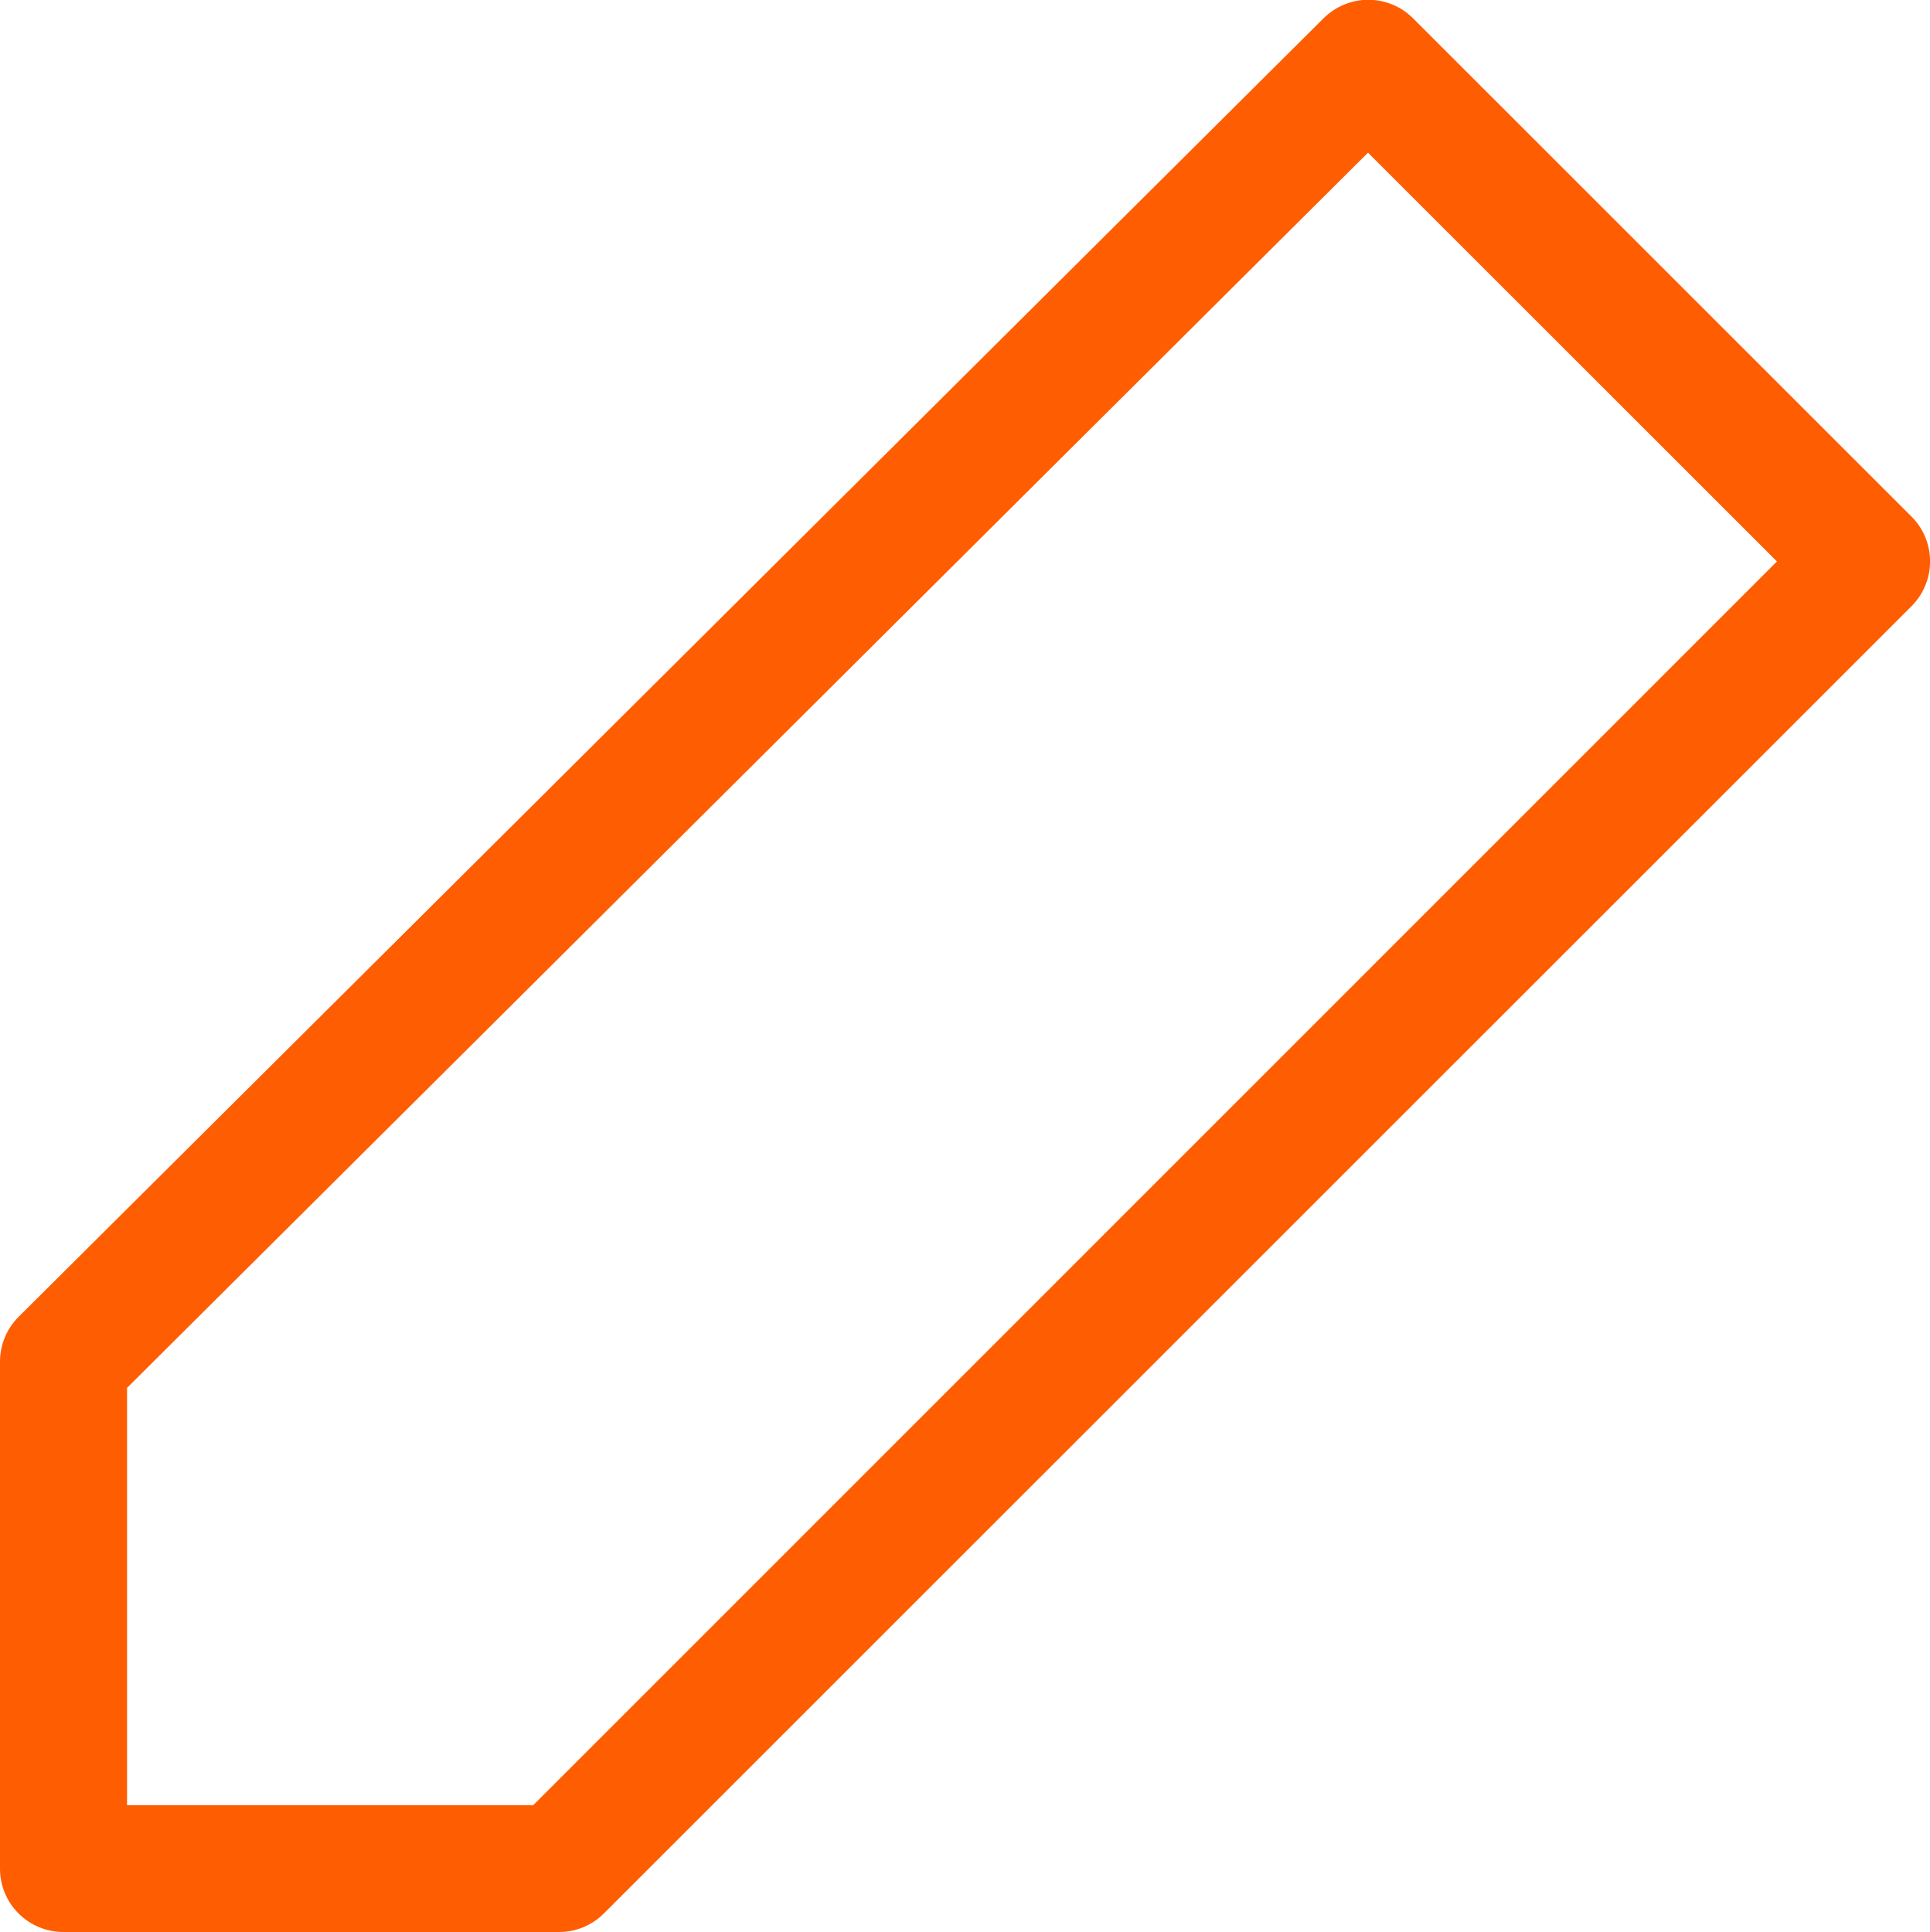
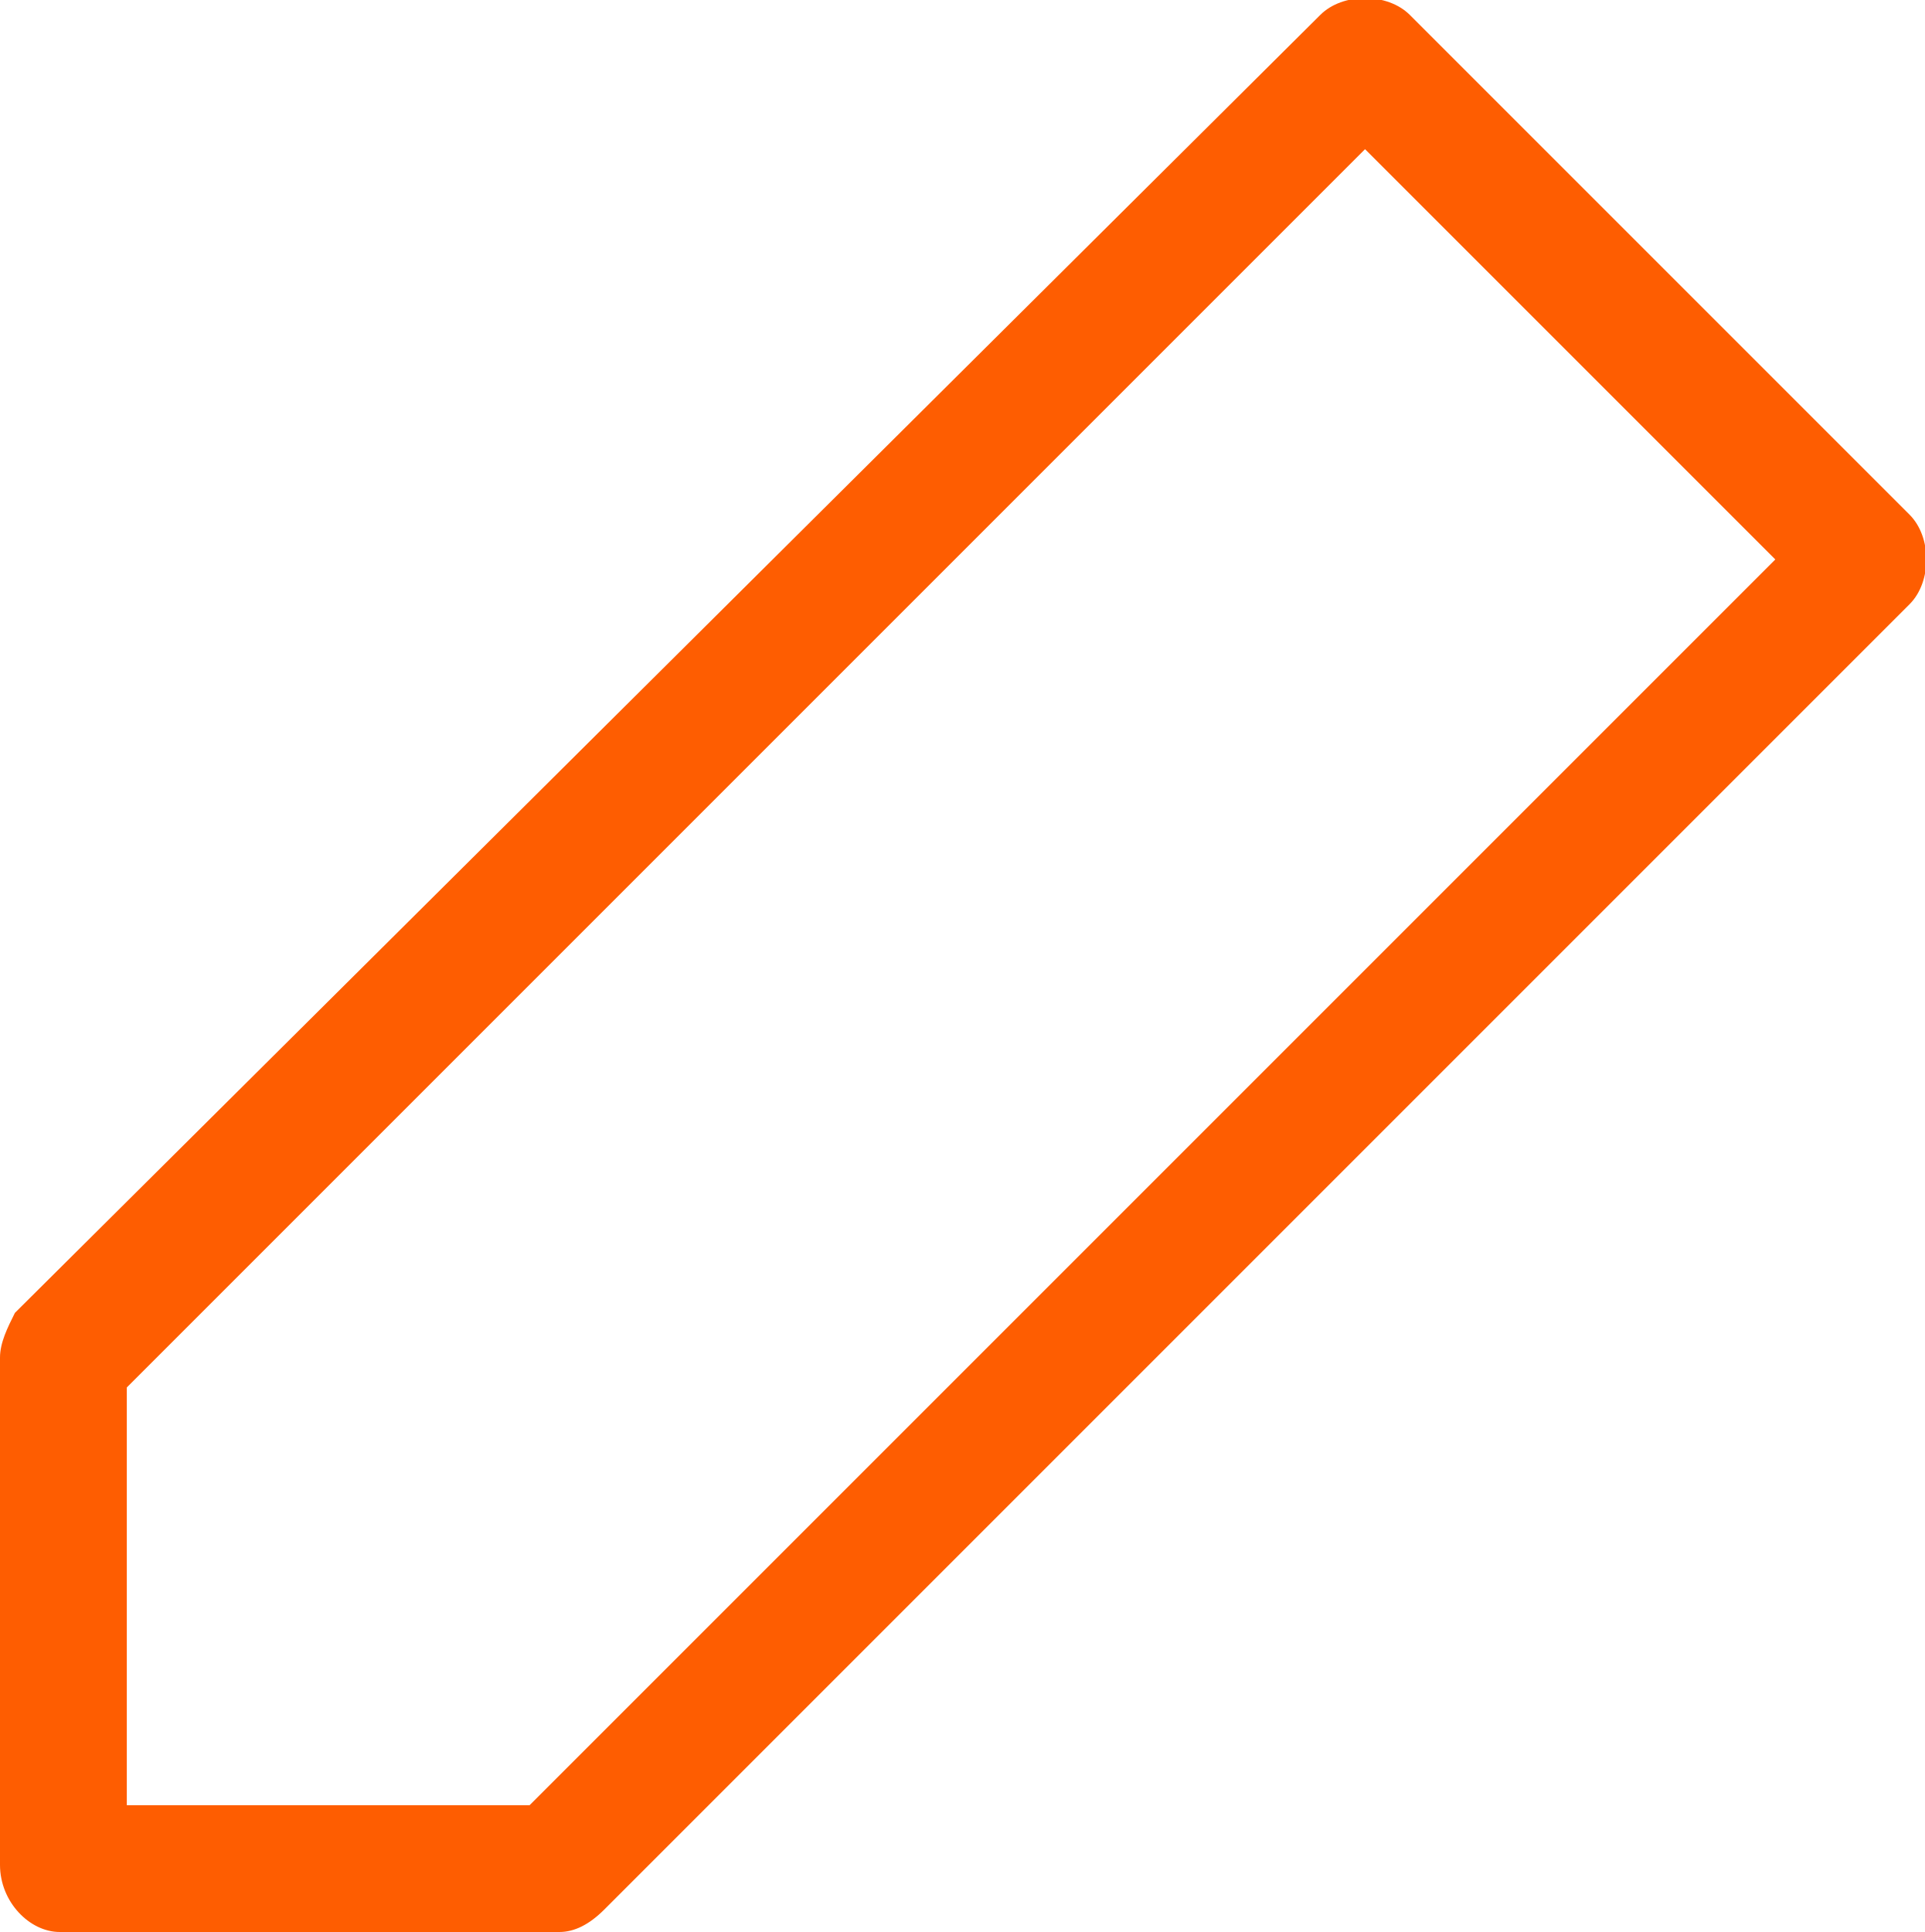
- <svg xmlns="http://www.w3.org/2000/svg" viewBox="0 0 25.822 25.856">
-   <defs>
-     <style>.b09c845d-585f-496c-83b4-d3464f026310{fill:#00ff0000;}.a995c2f6-a96a-4d8c-958a-6a1fafea0f56{fill:#fe5d01;}</style>
-   </defs>
-   <g id="a10bb14a-c3e5-4f6b-8ec8-bb6d8f47def9" data-name="레이어 2">
-     <g id="fe293f1b-6ce8-423f-a1b4-8e535a0de703" data-name="레이어 1">
-       <g id="a287e457-025c-47de-abed-80503de5ab9a" data-name="그룹 39">
-         <g id="a3f53d5b-243b-4e2d-be76-1cb4e11234c5" data-name="그룹 38">
-           <g id="e561c246-a90e-4c3b-93f6-5ed6d9e0c7b6" data-name="그룹 37">
-             <path id="b03b7f01-7a16-4752-94f8-964f3abc35f7" data-name="패스 6" class="b09c845d-585f-496c-83b4-d3464f026310" d="M18.306.846l6.668,6.669L7.48,25.009l-6.633,0V18.222Z" />
-             <path class="a995c2f6-a96a-4d8c-958a-6a1fafea0f56" d="M7.481,25.856h0l-6.634,0A.847.847,0,0,1,0,25.007V18.222a.848.848,0,0,1,.25-.6L17.709.246a.848.848,0,0,1,1.2,0l6.668,6.667a.847.847,0,0,1,0,1.2L8.08,25.608A.846.846,0,0,1,7.481,25.856ZM1.7,24.159l5.435,0L23.777,7.514,18.305,2.043,1.7,18.574Z" />
+ <svg xmlns="http://www.w3.org/2000/svg" version="1.1" id="레이어_1" x="0px" y="0px" viewBox="0 0 25.8 25.9" style="enable-background:new 0 0 25.8 25.9;" xml:space="preserve">
+   <style type="text/css">
+ 	.st0{fill:none;}
+ 	.st1{fill:#FE5D01;}
+ </style>
+   <g id="a10bb14a-c3e5-4f6b-8ec8-bb6d8f47def9">
+     <g id="fe293f1b-6ce8-423f-a1b4-8e535a0de703">
+       <g id="a287e457-025c-47de-abed-80503de5ab9a">
+         <g id="a3f53d5b-243b-4e2d-be76-1cb4e11234c5">
+           <g id="e561c246-a90e-4c3b-93f6-5ed6d9e0c7b6">
+             <path id="b03b7f01-7a16-4752-94f8-964f3abc35f7" class="st0" d="M18.3,0.8L25,7.5L7.5,25H0.8v-6.8L18.3,0.8z" />
+             <path class="st1" d="M7.5,25.9L7.5,25.9H0.8C0.4,25.9,0,25.5,0,25c0,0,0,0,0,0v-6.8c0-0.2,0.1-0.4,0.2-0.6L17.7,0.2       c0.3-0.3,0.9-0.3,1.2,0c0,0,0,0,0,0l6.7,6.7c0.3,0.3,0.3,0.9,0,1.2c0,0,0,0,0,0L8.1,25.6C7.9,25.8,7.7,25.9,7.5,25.9z        M1.7,24.2h5.4L23.8,7.5L18.3,2L1.7,18.6V24.2z" />
          </g>
        </g>
      </g>
    </g>
  </g>
</svg>
